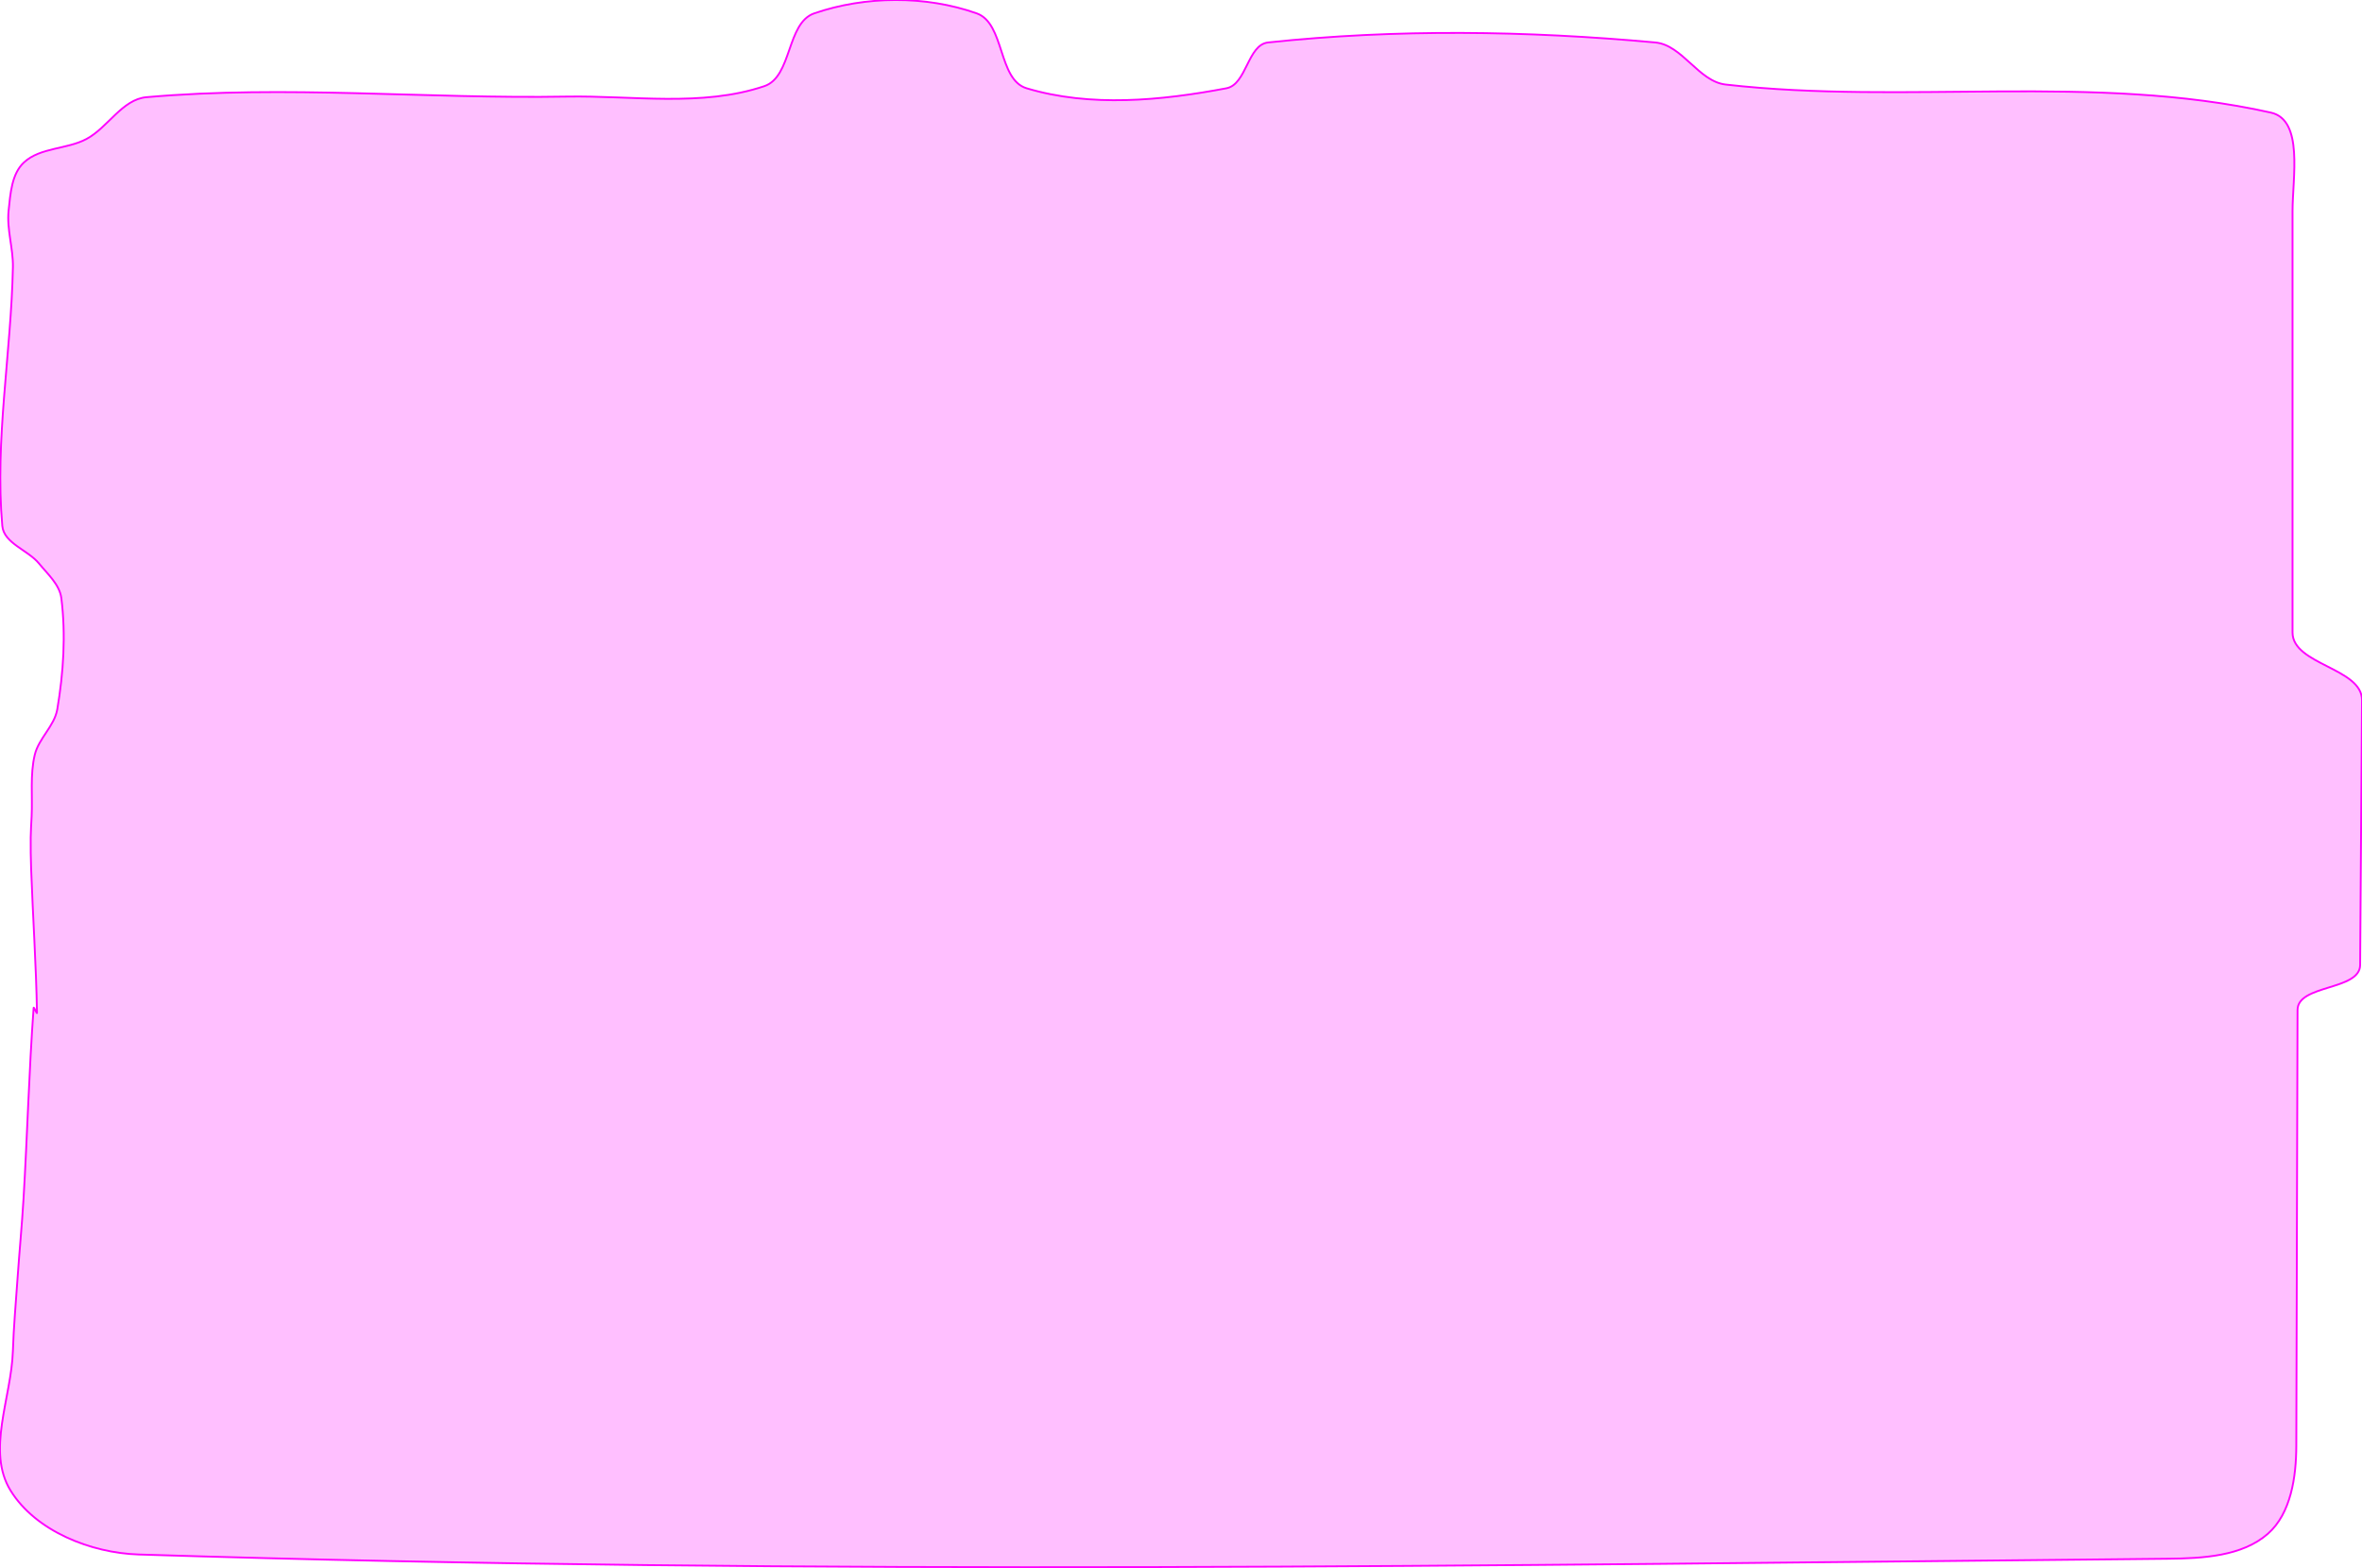
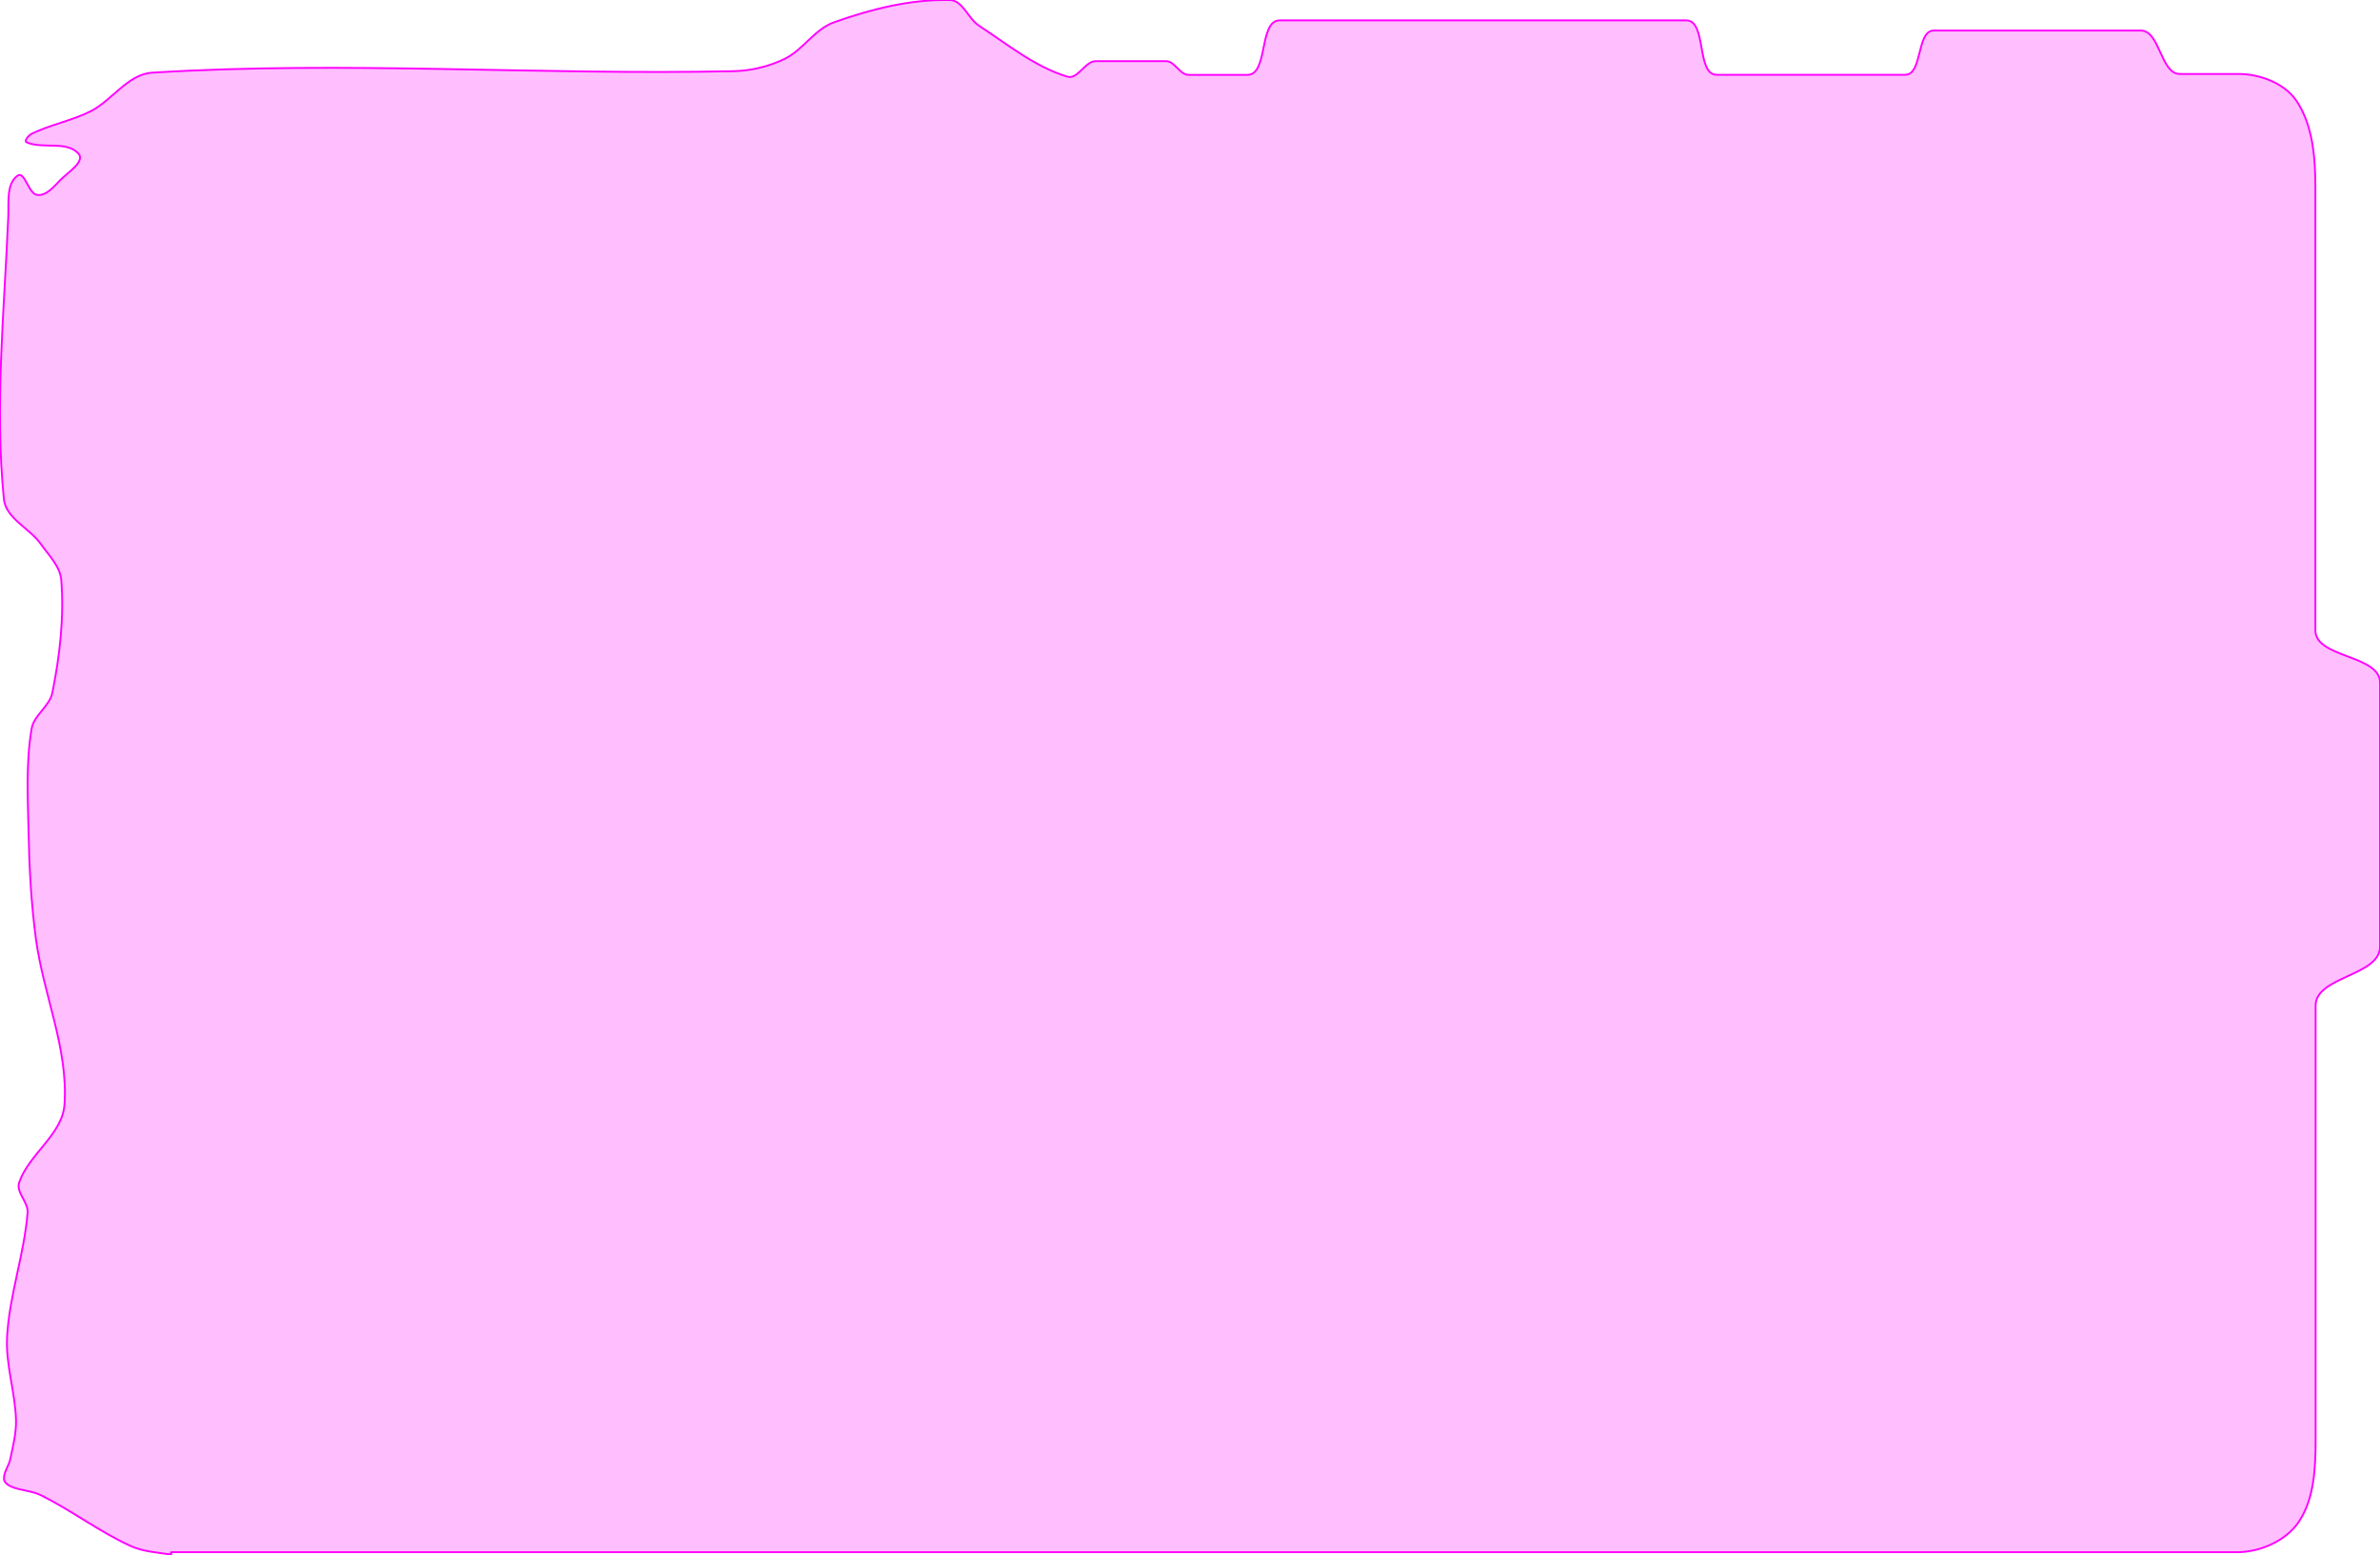
- <svg xmlns="http://www.w3.org/2000/svg" version="1.1" width="90.238mm" height="59.888mm" viewBox="0 0 90.238 59.888">
-   <path d="M 31.108,0.51 C 30.044,0.875 30.266,2.935 29.199,3.293 C 26.809,4.097 24.166,3.646 21.644,3.691 C 16.295,3.786 10.924,3.243 5.595,3.714 C 4.667,3.796 4.124,4.874 3.302,5.312 C 2.553,5.71 1.543,5.629 0.919,6.203 C 0.444,6.639 0.397,7.404 0.329,8.045 C 0.253,8.764 0.507,9.484 0.493,10.207 C 0.427,13.505 -0.202,16.809 0.088,20.096 C 0.147,20.764 1.069,21.016 1.493,21.536 C 1.825,21.943 2.279,22.34 2.344,22.861 C 2.519,24.266 2.425,25.71 2.188,27.107 C 2.079,27.743 1.479,28.215 1.328,28.843 C 1.145,29.609 1.246,30.417 1.208,31.204 C 1.195,31.47 1.176,31.736 1.173,32.002 C 1.169,32.399 1.175,32.796 1.189,33.193 C 1.255,35.03 1.381,36.865 1.413,38.703 C 1.415,38.779 1.289,38.441 1.284,38.516 C 1.108,40.944 1.044,43.378 0.899,45.808 C 0.838,46.832 0.739,47.854 0.668,48.878 C 0.604,49.796 0.522,50.714 0.492,51.635 C 0.434,53.409 -0.529,55.45 0.405,56.961 C 1.364,58.51 3.475,59.344 5.296,59.402 C 31.126,60.218 56.983,59.815 82.826,59.564 C 84.137,59.551 85.658,59.475 86.643,58.609 C 87.526,57.834 87.724,56.431 87.728,55.256 C 87.743,49.703 87.759,44.149 87.775,38.595 C 87.778,37.613 90.16,37.857 90.167,36.875 C 90.191,33.503 90.214,30.131 90.238,26.759 C 90.246,25.523 87.584,25.406 87.584,24.17 C 87.584,18.804 87.584,13.438 87.584,8.073 C 87.584,6.786 88.012,4.584 86.757,4.303 C 79.972,2.786 72.835,4.018 65.927,3.231 C 64.89,3.112 64.278,1.719 63.239,1.623 C 58.328,1.172 53.349,1.1 48.446,1.623 C 47.662,1.707 47.63,3.226 46.855,3.373 C 44.355,3.847 41.658,4.104 39.22,3.373 C 38.122,3.043 38.393,0.891 37.312,0.51 C 35.362,-0.178 33.064,-0.161 31.108,0.51 Z" style="fill:#ff00ff;fill-opacity:0.25;stroke:#ff00ff;stroke-width:0.265;vector-effect:non-scaling-stroke" />
+ <svg xmlns="http://www.w3.org/2000/svg" version="1.1" width="89.983mm" height="58.761mm" viewBox="0 0 89.983 58.761">
+   <path d="M 6.472,58.671 C 32.506,58.671 58.54,58.671 84.574,58.671 C 85.432,58.671 86.404,58.257 86.893,57.551 C 87.509,56.661 87.549,55.454 87.549,54.372 C 87.549,48.917 87.549,43.461 87.549,38.006 C 87.549,36.908 89.983,36.885 89.983,35.787 C 89.983,32.458 89.983,29.128 89.983,25.798 C 89.983,24.752 87.54,24.874 87.54,23.827 C 87.54,18.253 87.54,12.679 87.54,7.105 C 87.54,5.981 87.452,4.743 86.825,3.812 C 86.375,3.145 85.44,2.796 84.636,2.796 C 83.896,2.796 83.156,2.796 82.417,2.796 C 81.68,2.796 81.672,1.154 80.935,1.154 C 78.329,1.154 75.722,1.154 73.115,1.154 C 72.451,1.154 72.697,2.827 72.032,2.827 C 69.657,2.827 67.282,2.827 64.907,2.827 C 64.121,2.827 64.54,0.77 63.754,0.77 C 58.63,0.77 53.506,0.77 48.382,0.77 C 47.584,0.77 47.962,2.83 47.164,2.83 C 46.422,2.83 45.681,2.83 44.939,2.83 C 44.606,2.83 44.417,2.311 44.084,2.311 C 43.2,2.311 42.315,2.311 41.431,2.311 C 41.023,2.311 40.746,3.016 40.356,2.898 C 39.126,2.525 38.092,1.675 37.016,0.973 C 36.605,0.706 36.402,0.013 35.912,0.002 C 34.424,-0.033 32.929,0.346 31.527,0.845 C 30.799,1.105 30.36,1.889 29.664,2.227 C 29.067,2.517 28.391,2.676 27.727,2.691 C 20.403,2.85 13.061,2.292 5.749,2.747 C 4.838,2.804 4.244,3.79 3.431,4.203 C 2.723,4.562 1.92,4.705 1.206,5.052 C 1.091,5.108 0.891,5.33 1.009,5.381 C 1.622,5.644 2.517,5.31 2.965,5.805 C 3.233,6.101 2.571,6.512 2.29,6.796 C 2.045,7.044 1.763,7.402 1.417,7.37 C 1.068,7.337 0.94,6.437 0.658,6.644 C 0.235,6.955 0.335,7.655 0.313,8.179 C 0.164,11.739 -0.204,15.321 0.147,18.866 C 0.22,19.594 1.119,19.965 1.542,20.562 C 1.845,20.99 2.276,21.408 2.317,21.931 C 2.428,23.349 2.259,24.789 1.98,26.183 C 1.878,26.696 1.282,27.027 1.195,27.544 C 0.975,28.845 1.054,30.181 1.081,31.501 C 1.108,32.828 1.181,34.159 1.356,35.476 C 1.635,37.578 2.584,39.63 2.439,41.746 C 2.362,42.881 1.093,43.62 0.725,44.697 C 0.598,45.069 1.073,45.44 1.043,45.832 C 0.919,47.413 0.356,48.942 0.268,50.525 C 0.209,51.581 0.577,52.622 0.605,53.678 C 0.618,54.173 0.49,54.662 0.39,55.147 C 0.338,55.403 0.144,55.632 0.149,55.894 C 0.151,56.024 0.29,56.132 0.409,56.184 C 0.771,56.346 1.196,56.342 1.551,56.519 C 2.712,57.096 3.757,57.897 4.937,58.435 C 5.412,58.652 5.953,58.681 6.47,58.761 C 6.499,58.765 6.442,58.671 6.472,58.671 Z" style="fill:#ff00ff;fill-opacity:0.25;stroke:#ff00ff;stroke-width:0.265;vector-effect:non-scaling-stroke" />
</svg>
